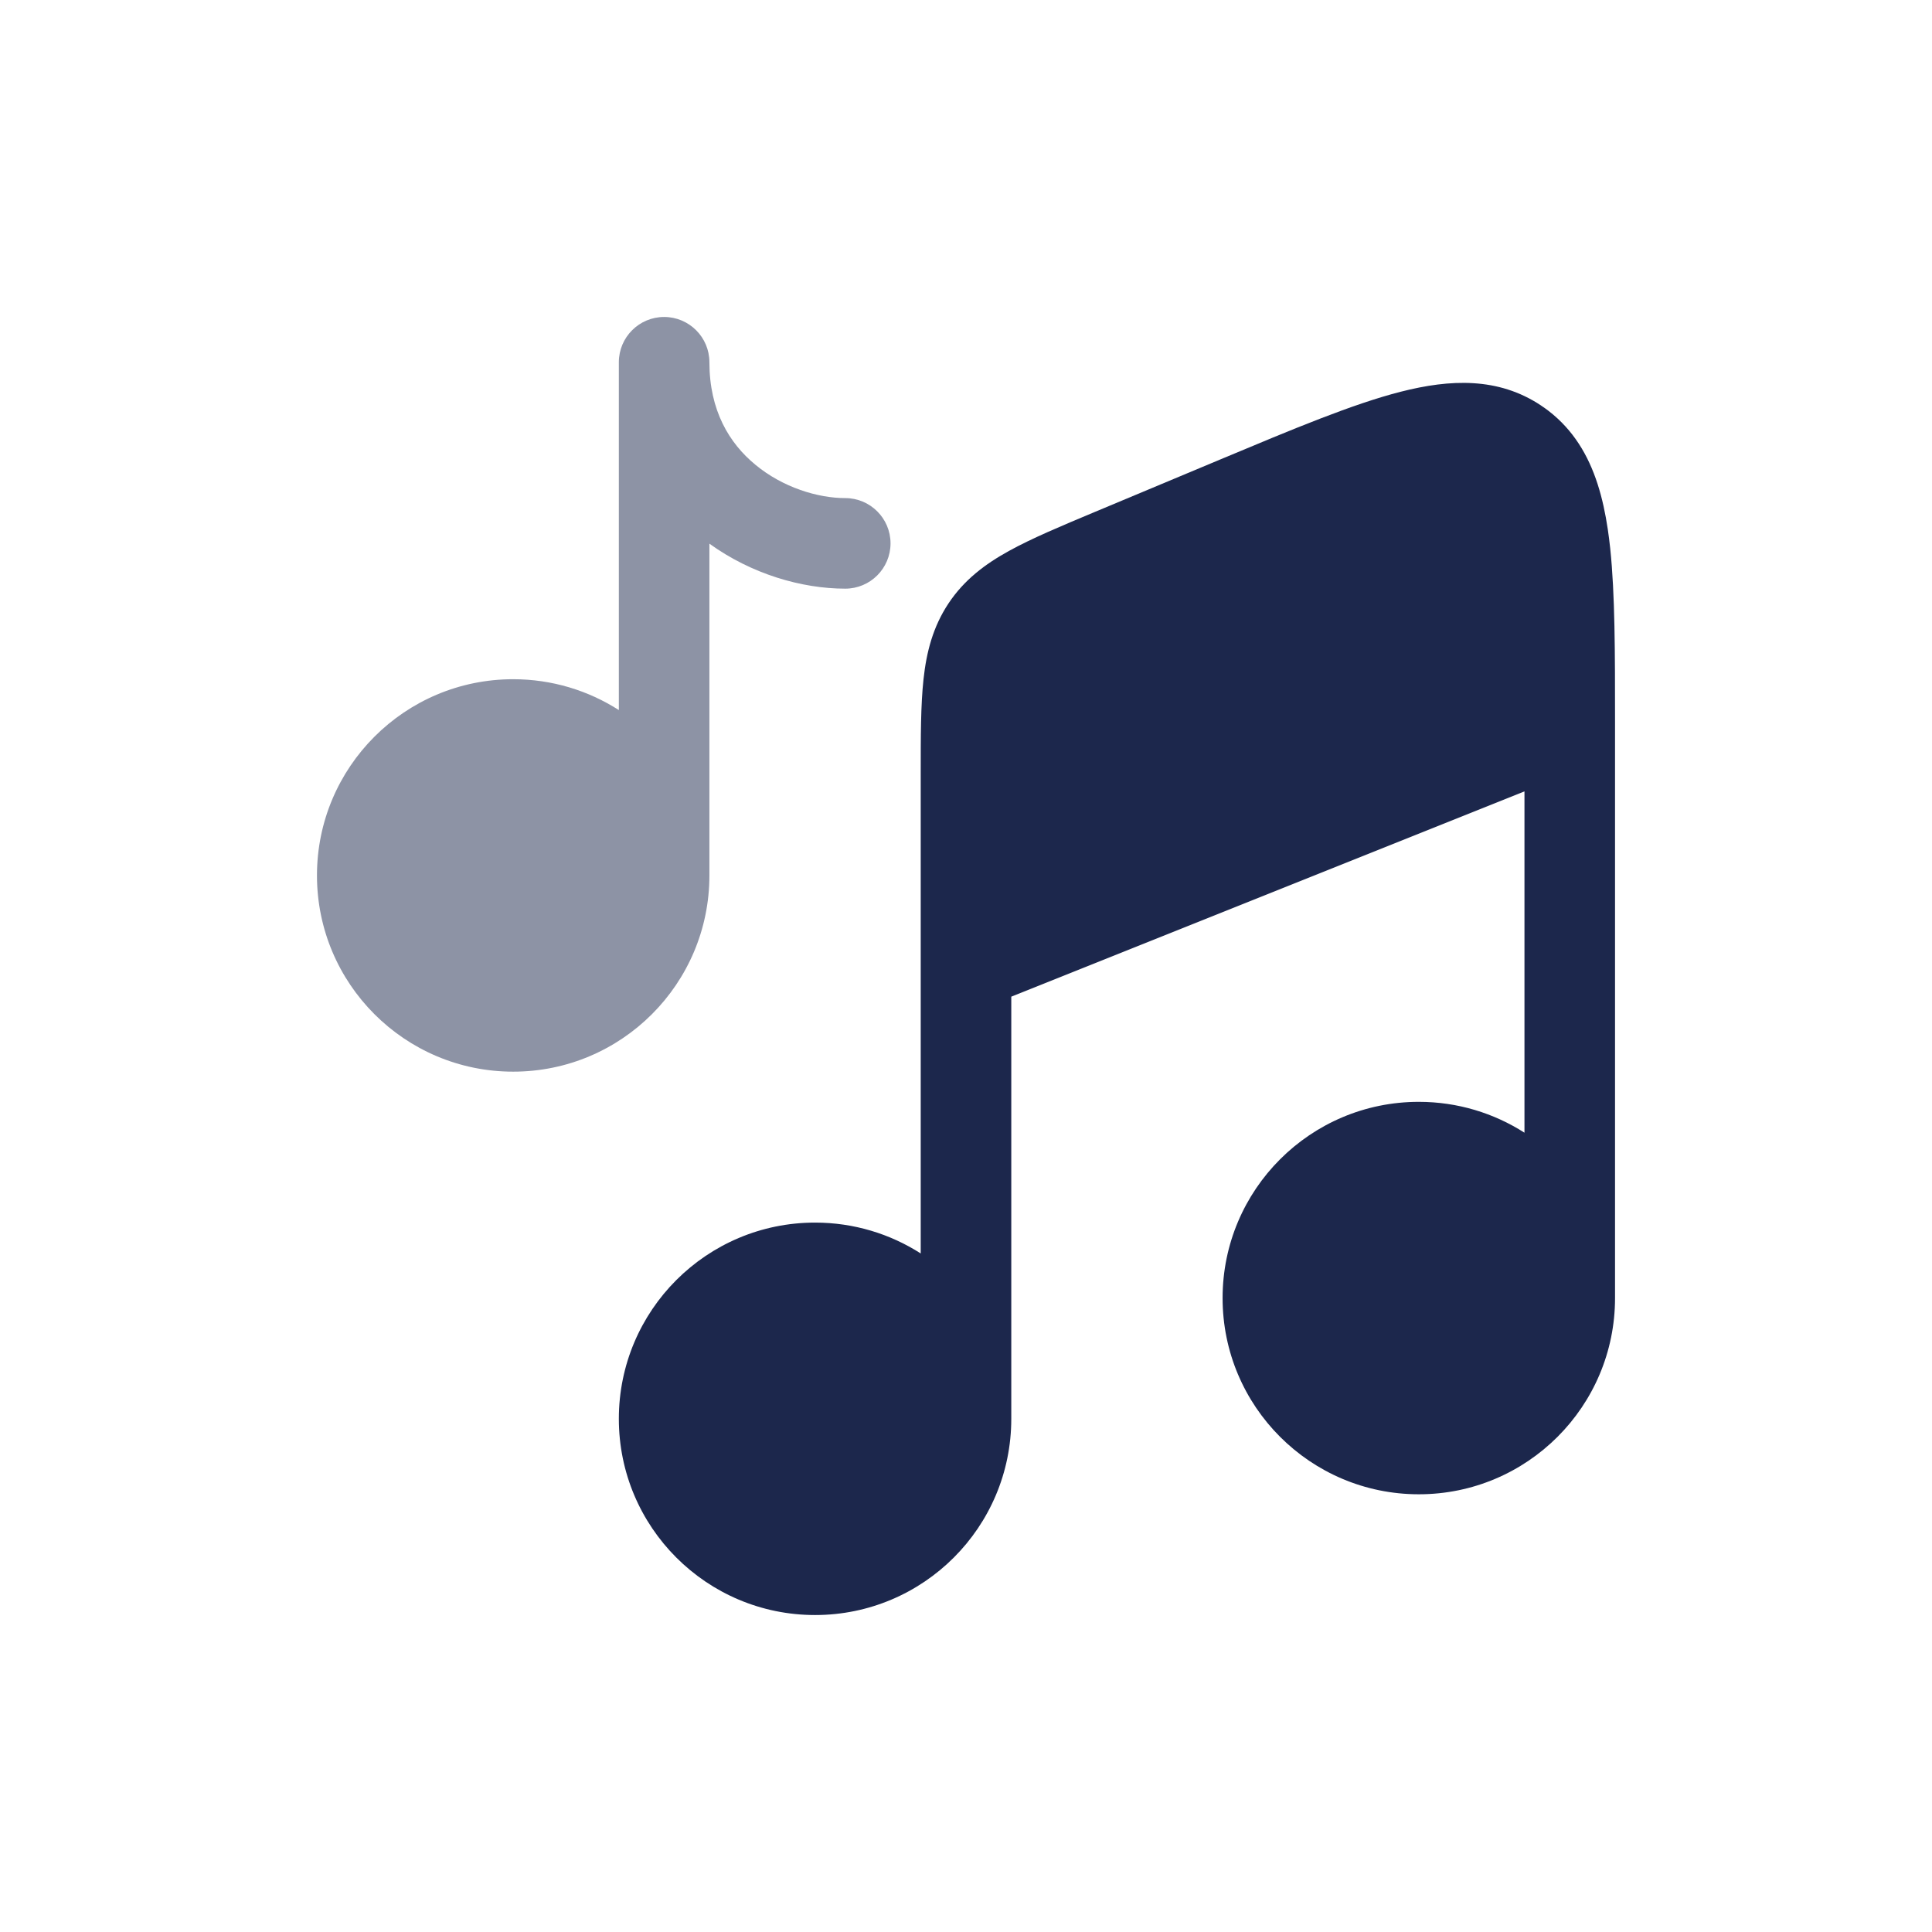
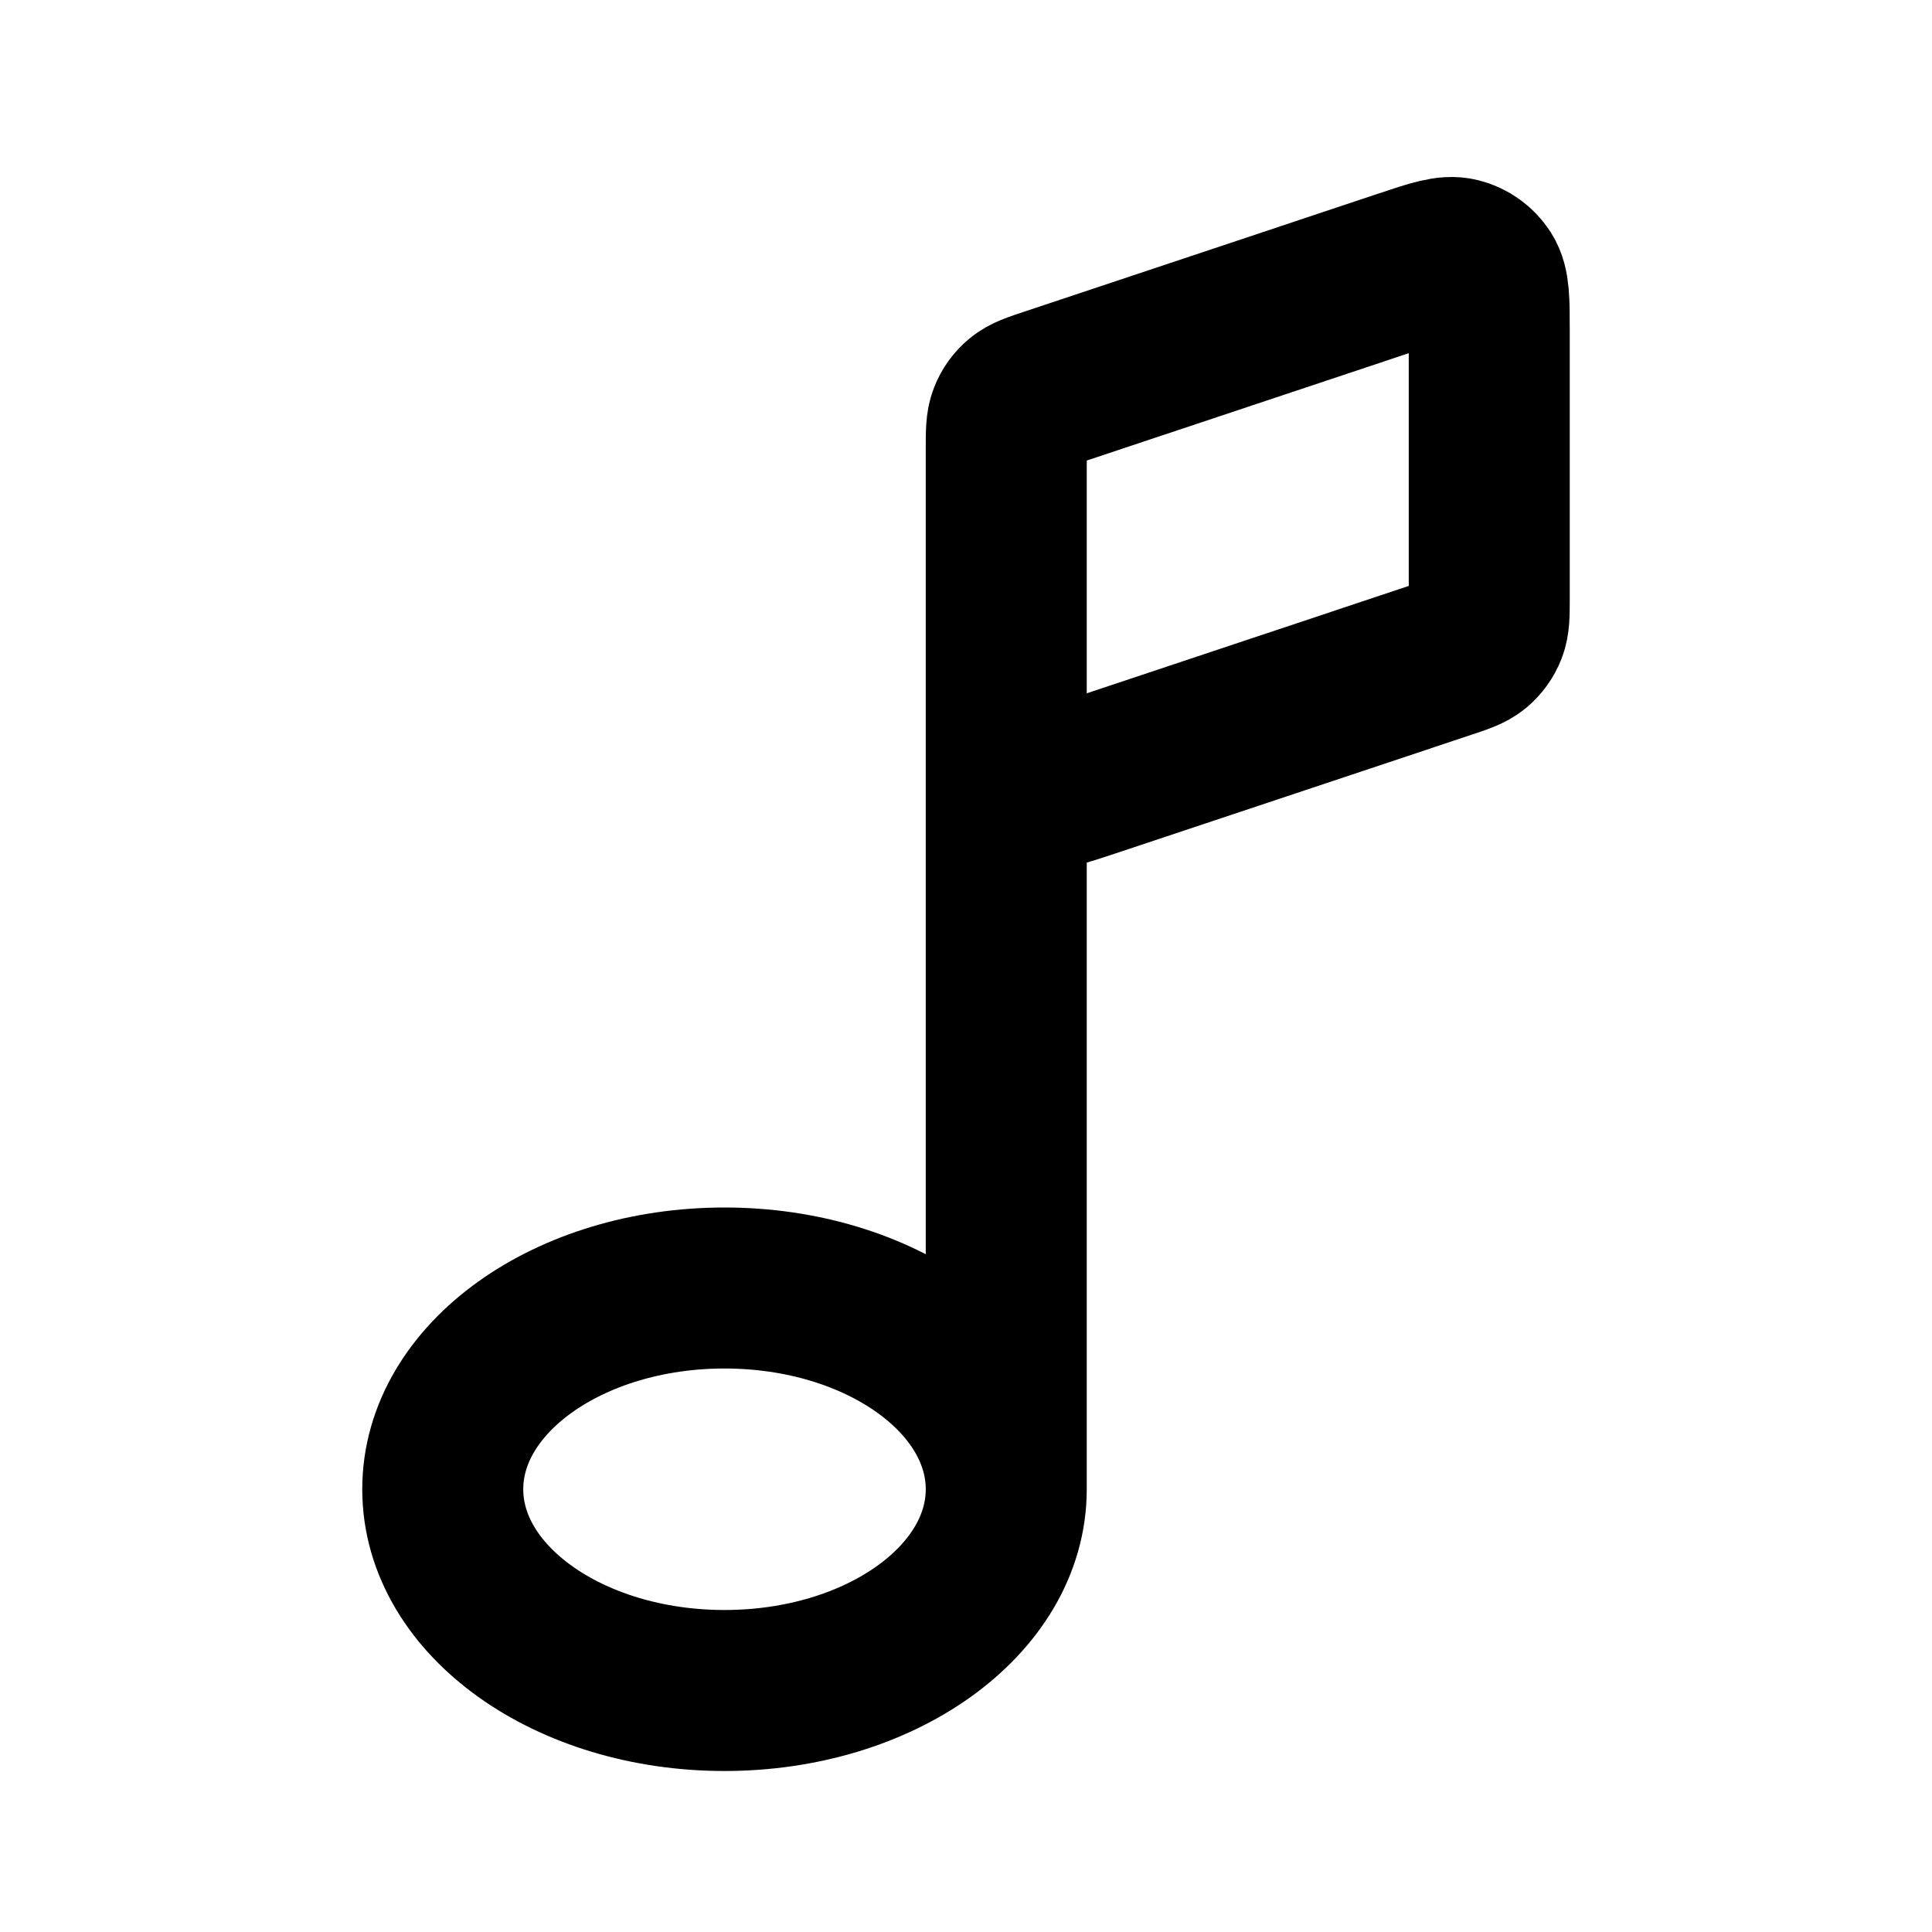
- <svg xmlns="http://www.w3.org/2000/svg" viewBox="0 0 1024 1024" transform="translate(128,128) scale(32)">
-   <g id="SVGRepo_bgCarrier" stroke-width="0" />
-   <g id="SVGRepo_tracerCarrier" stroke-linecap="round" stroke-linejoin="round" />
-   <g id="SVGRepo_iconCarrier">
-     <path d="M12.75 12.508L21.25 9.108V14.761C20.745 14.438 20.144 14.25 19.5 14.25C17.705 14.25 16.25 15.705 16.25 17.5C16.25 19.295 17.705 20.75 19.5 20.75C21.295 20.75 22.75 19.295 22.75 17.5C22.75 17.5 22.75 17.5 22.75 17.5L22.75 7.946C22.75 6.803 22.75 5.845 22.67 5.081C22.658 4.973 22.645 4.866 22.63 4.766C22.552 4.244 22.416 3.758 22.151 3.351C22.019 3.148 21.855 2.965 21.651 2.807C21.613 2.778 21.573 2.749 21.532 2.722L21.524 2.716C20.816 2.245 20.021 2.279 19.202 2.488C18.41 2.69 17.428 3.101 16.224 3.605L14.13 4.481C13.566 4.717 13.087 4.918 12.712 5.125C12.313 5.345 11.969 5.605 11.711 5.993C11.453 6.381 11.345 6.798 11.296 7.252C11.25 7.678 11.25 8.197 11.25 8.809V16.761C10.745 16.438 10.144 16.25 9.5 16.25C7.705 16.25 6.25 17.705 6.25 19.5C6.25 21.295 7.705 22.75 9.5 22.75C11.295 22.75 12.75 21.295 12.75 19.5C12.75 19.5 12.75 19.5 12.75 19.5L12.75 12.508Z" fill="#1C274C" />
-     <path opacity="0.5" d="M7.75 2C7.75 1.586 7.414 1.25 7 1.25C6.586 1.25 6.25 1.586 6.25 2V7.761C5.745 7.438 5.144 7.25 4.5 7.25C2.705 7.25 1.25 8.705 1.25 10.5C1.25 12.295 2.705 13.75 4.5 13.75C6.295 13.75 7.75 12.295 7.75 10.5V5.005C8.449 5.509 9.28 5.75 10 5.75C10.414 5.75 10.75 5.414 10.75 5C10.75 4.586 10.414 4.25 10 4.25C9.546 4.25 8.966 4.074 8.512 3.698C8.078 3.341 7.75 2.798 7.75 2Z" fill="#1C274C" />
-   </g>
+ <svg xmlns="http://www.w3.org/2000/svg" width="800px" height="800px" viewBox="0 0 24 24" fill="none">
+   <path d="M12.5 8.89V18.5M12.5 8.89V5.577C12.5 5.369 12.5 5.266 12.535 5.177C12.565 5.099 12.615 5.03 12.679 4.977C12.752 4.916 12.85 4.883 13.047 4.818L17.447 3.351C17.802 3.232 17.98 3.173 18.122 3.209C18.246 3.24 18.353 3.317 18.422 3.425C18.5 3.548 18.5 3.735 18.5 4.11V7.423C18.5 7.631 18.5 7.734 18.465 7.823C18.435 7.9 18.385 7.969 18.321 8.023C18.248 8.084 18.15 8.117 17.953 8.182L13.553 9.649C13.197 9.767 13.02 9.827 12.878 9.791C12.754 9.76 12.647 9.683 12.578 9.575C12.5 9.452 12.5 9.265 12.5 8.89ZM12.5 18.5C12.5 19.881 10.933 21 9 21C7.067 21 5.5 19.881 5.5 18.5C5.5 17.119 7.067 16 9 16C10.933 16 12.5 17.119 12.5 18.5Z" stroke="#000000" stroke-width="2" stroke-linecap="round" stroke-linejoin="round" />
</svg>
